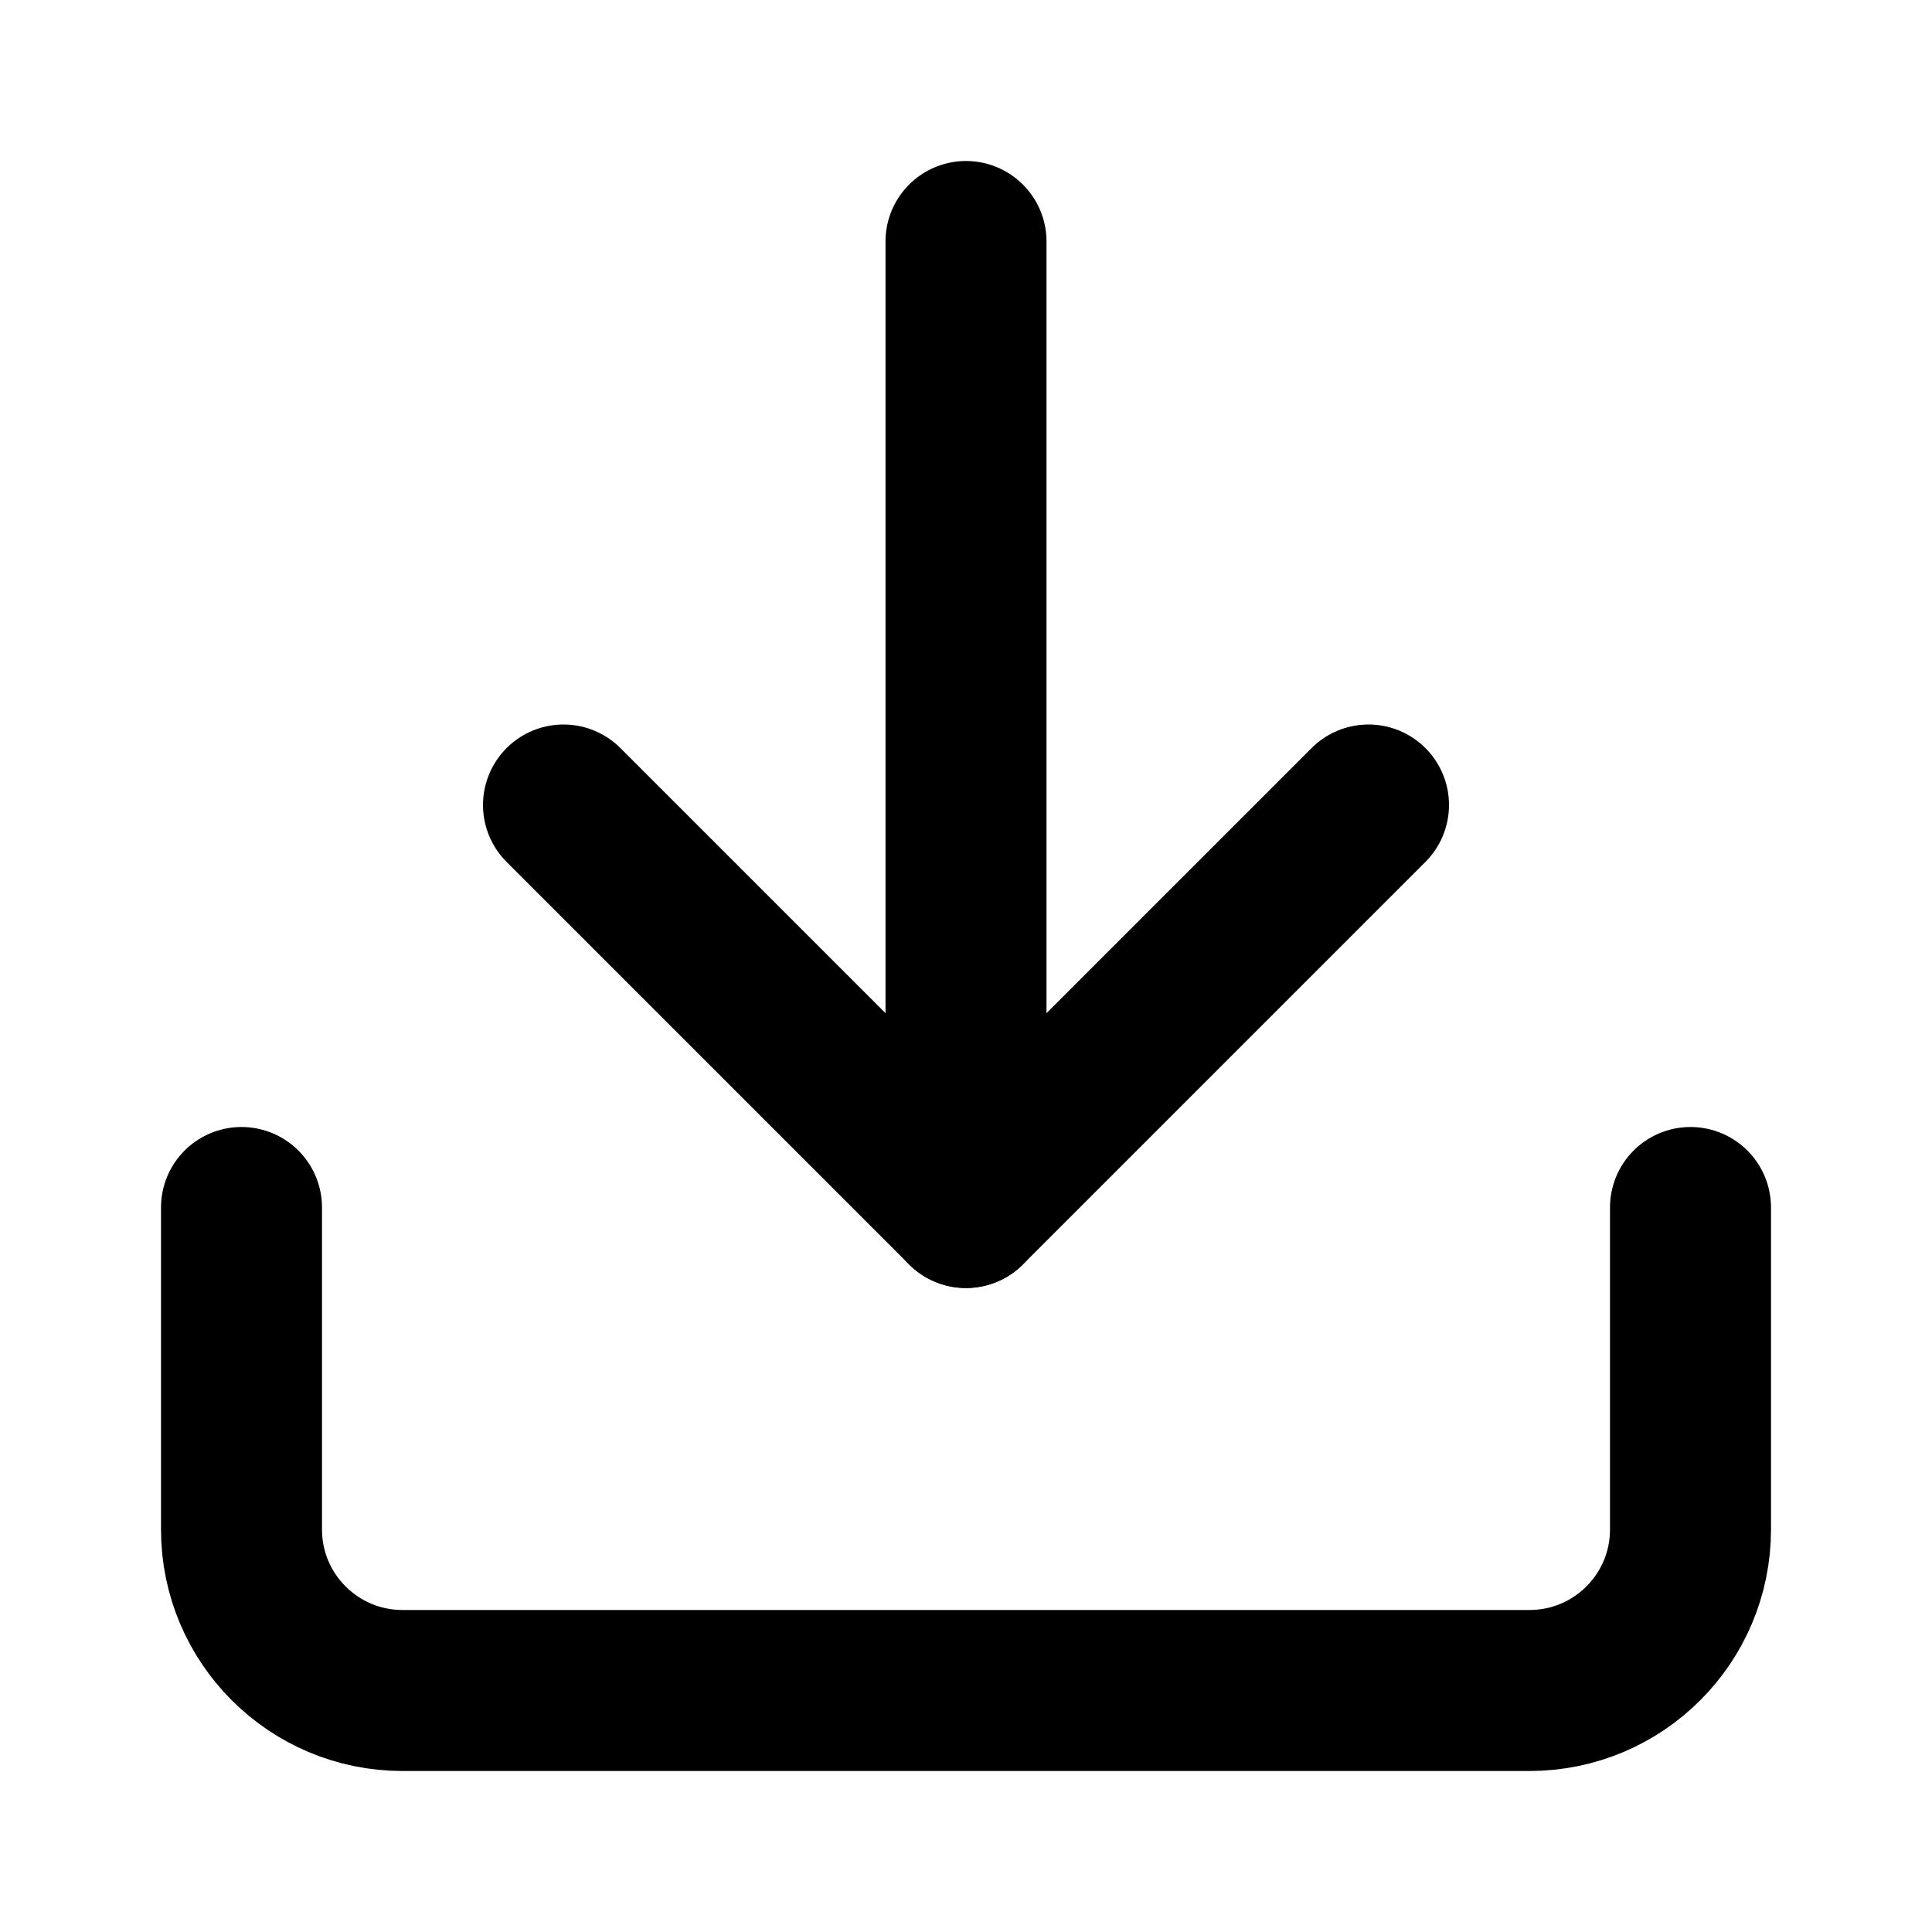
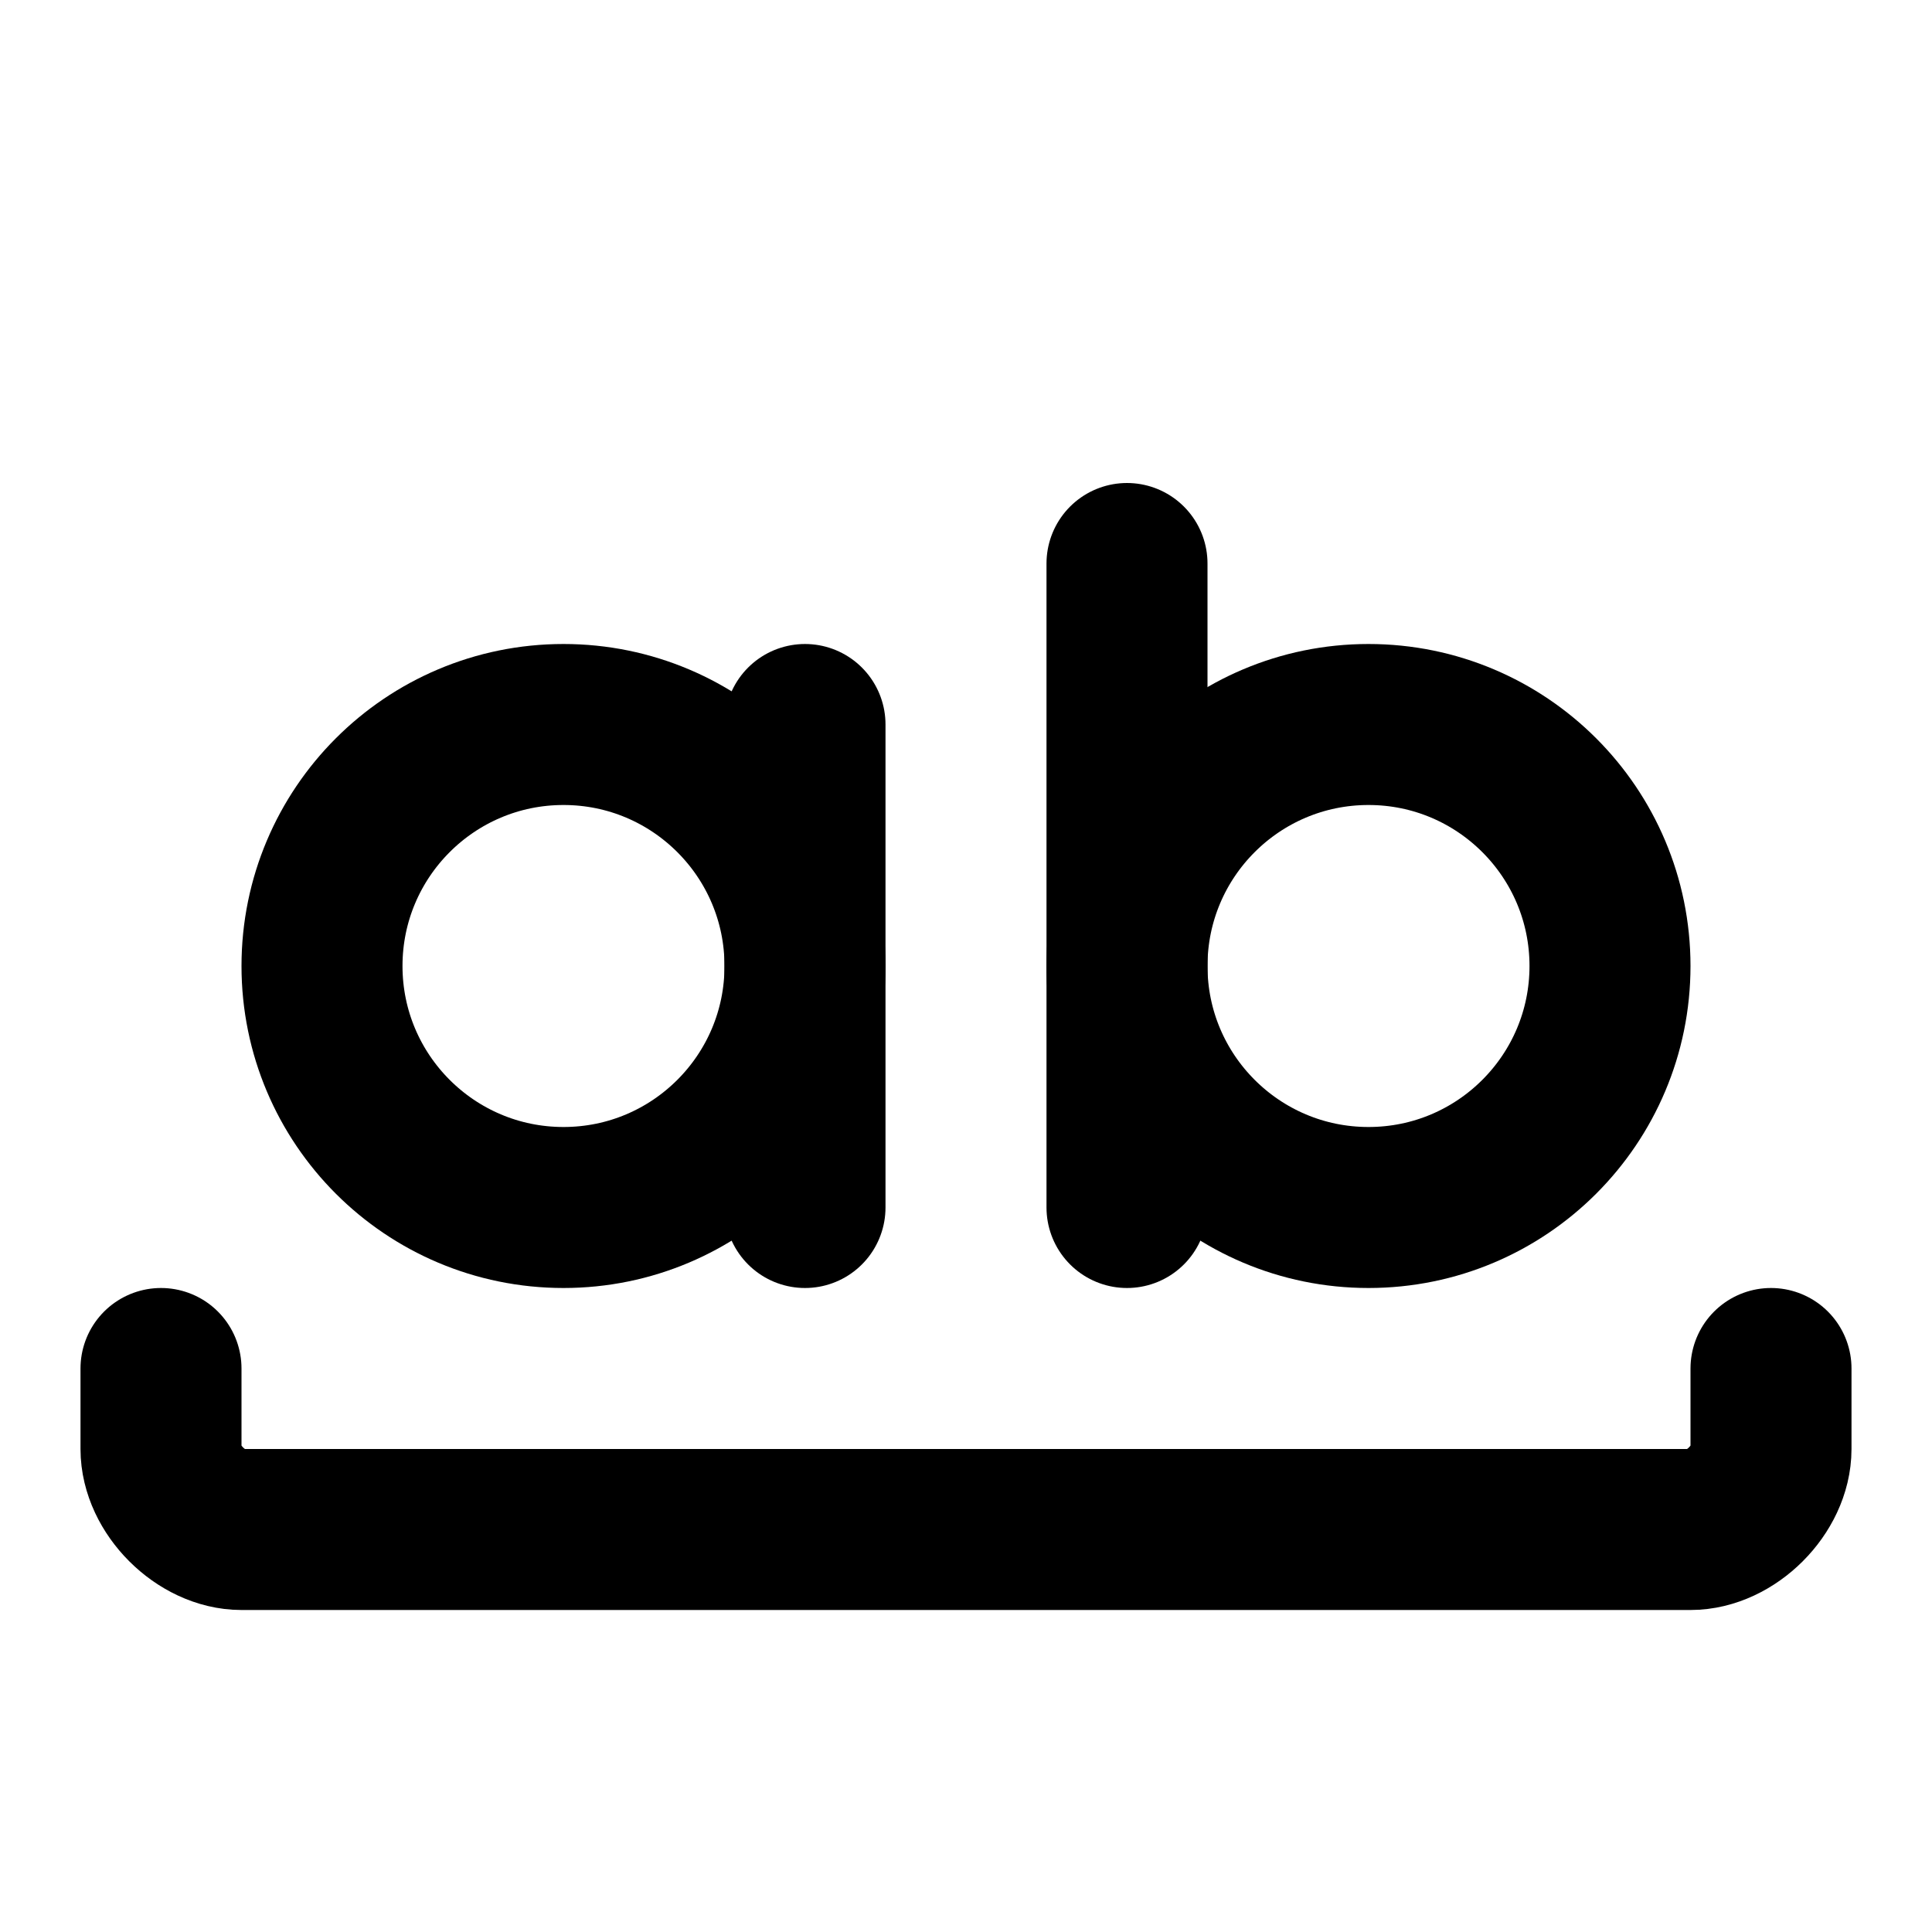
- <svg xmlns="http://www.w3.org/2000/svg" class="lucide lucide-download" width="24" height="24" viewBox="0 0 24 24" fill="none" stroke="currentColor" stroke-width="2" stroke-linecap="round" stroke-linejoin="round">
-   <path d="M12 15V3" />
-   <path d="M21 15v4a2 2 0 0 1-2 2H5a2 2 0 0 1-2-2v-4" />
-   <path d="m7 10 5 5 5-5" />
+ <svg xmlns="http://www.w3.org/2000/svg" class="lucide lucide-whole-word" width="24" height="24" viewBox="0 0 24 24" fill="none" stroke="currentColor" stroke-width="2" stroke-linecap="round" stroke-linejoin="round">
+   <circle cx="7" cy="12" r="3" />
+   <path d="M10 9v6" />
+   <circle cx="17" cy="12" r="3" />
+   <path d="M14 7v8" />
+   <path d="M22 17v1c0 .5-.5 1-1 1H3c-.5 0-1-.5-1-1v-1" />
</svg>
